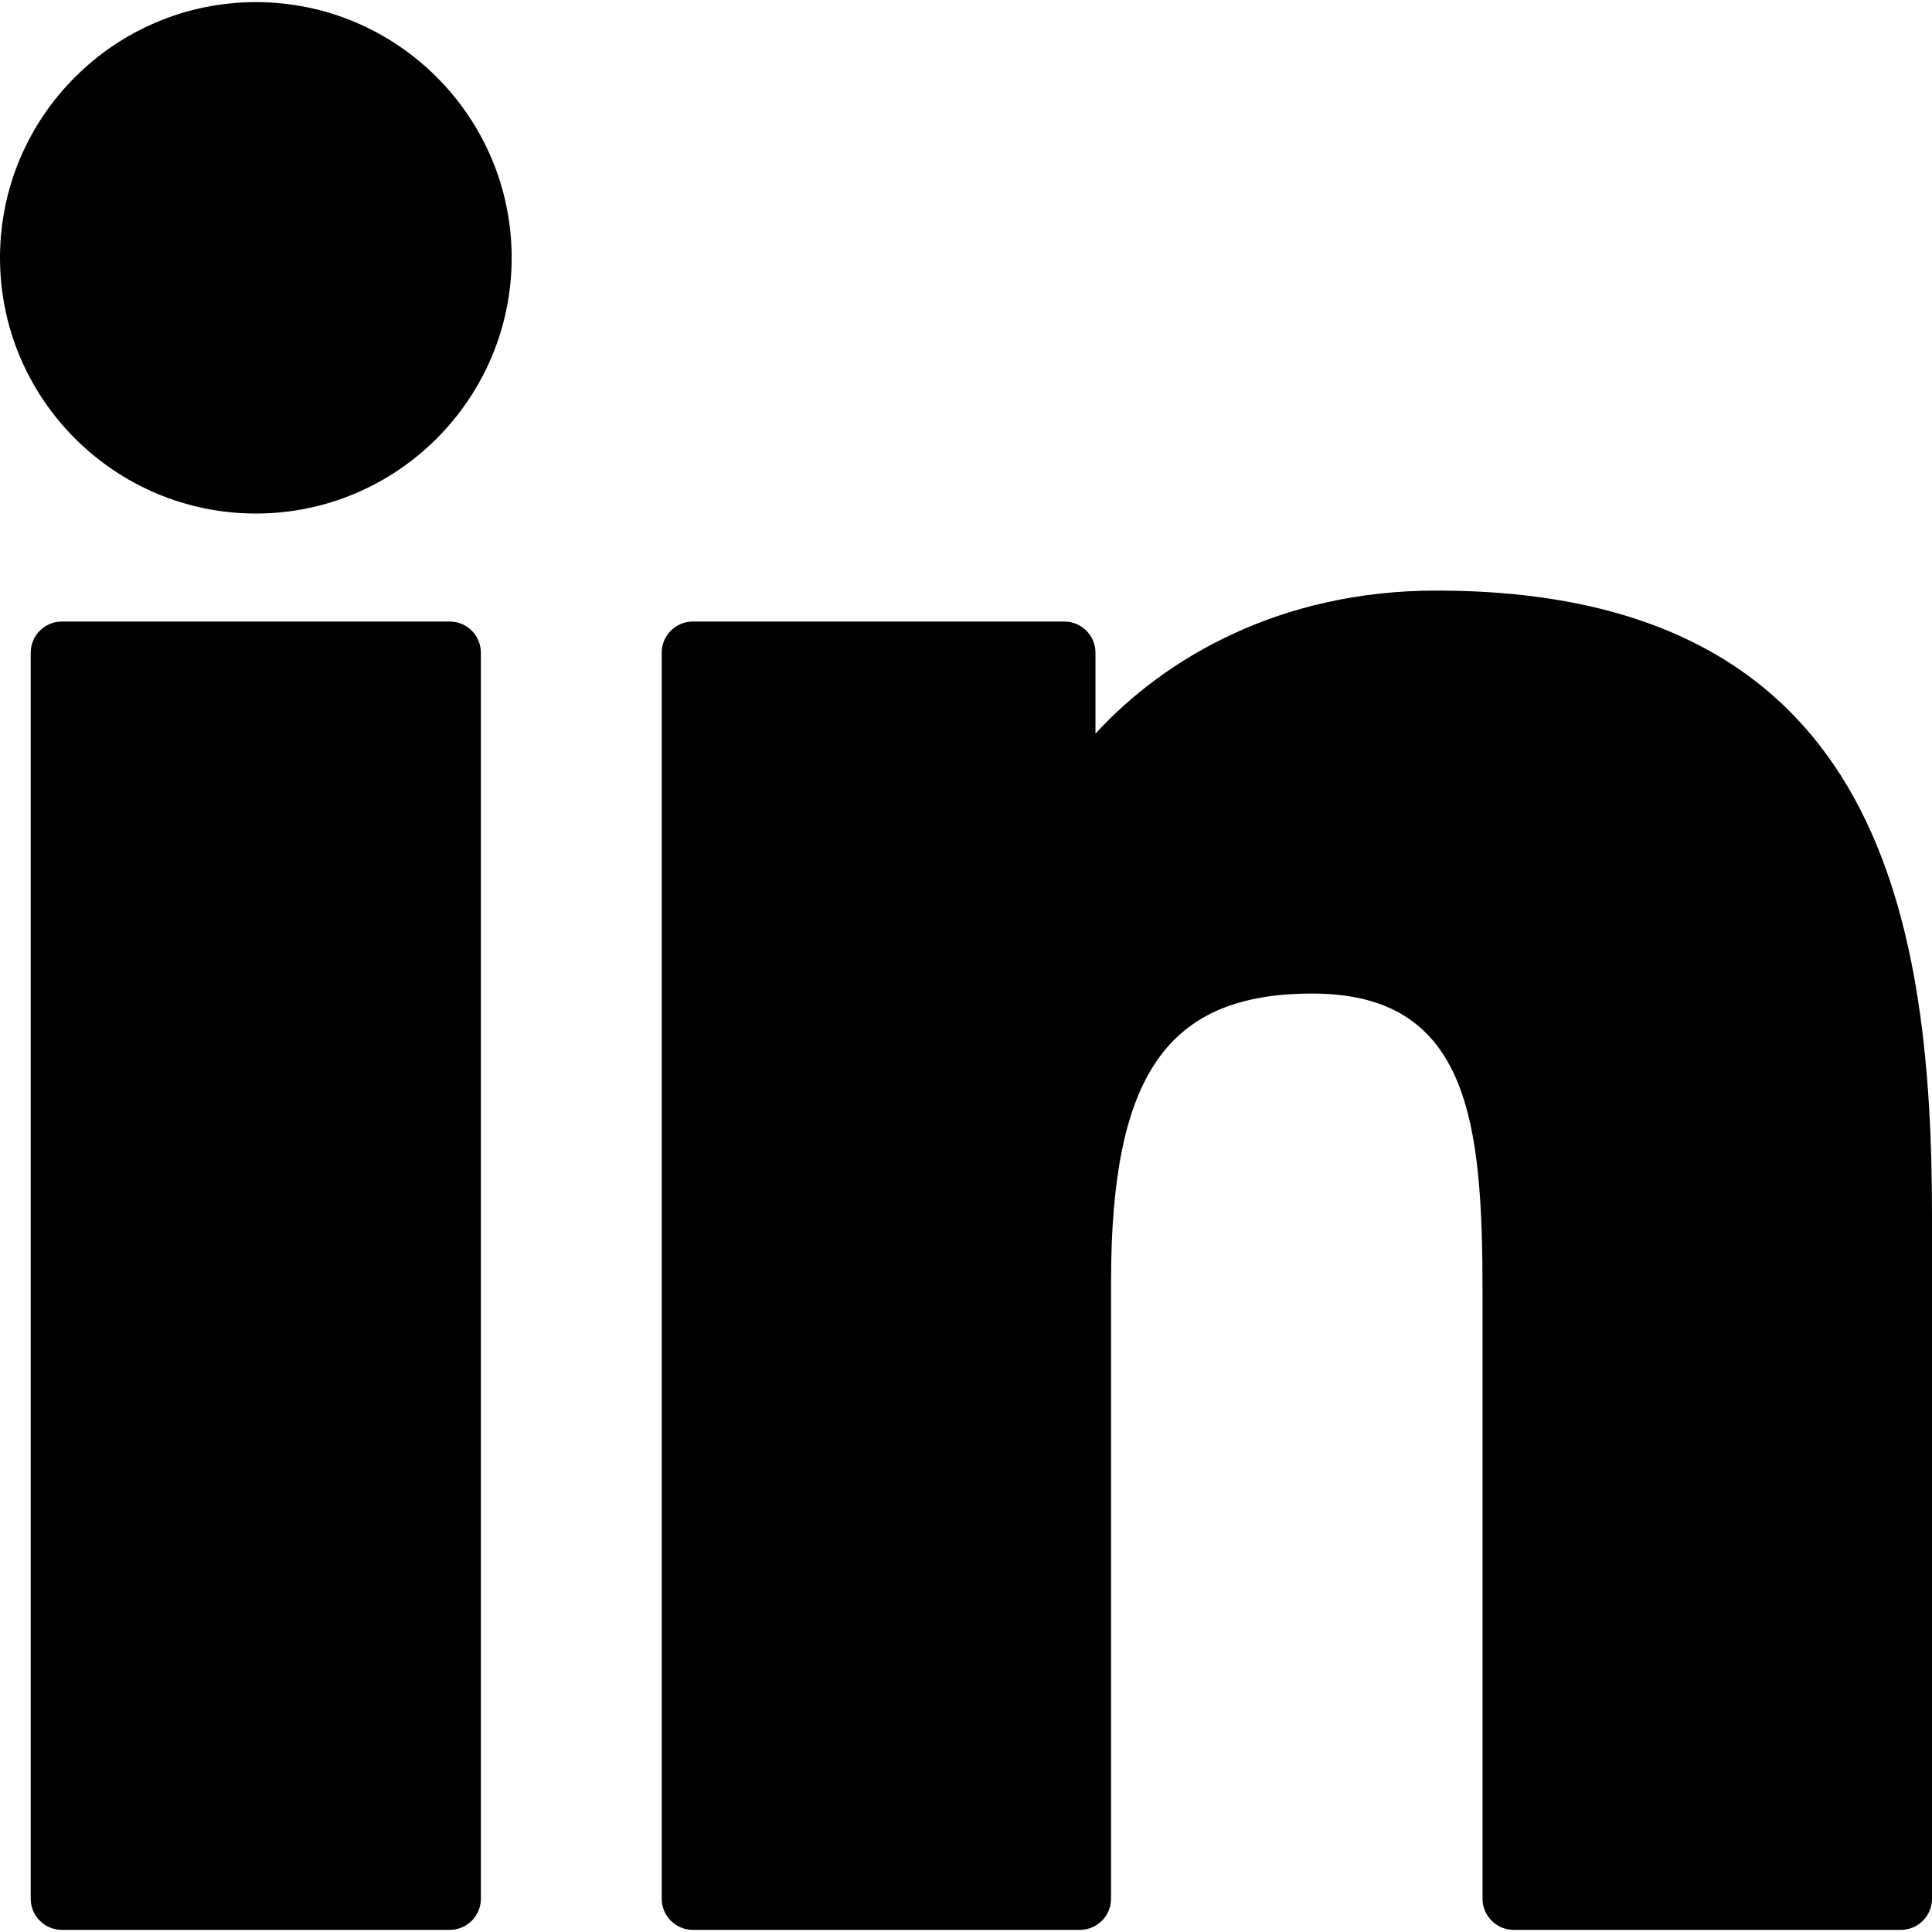
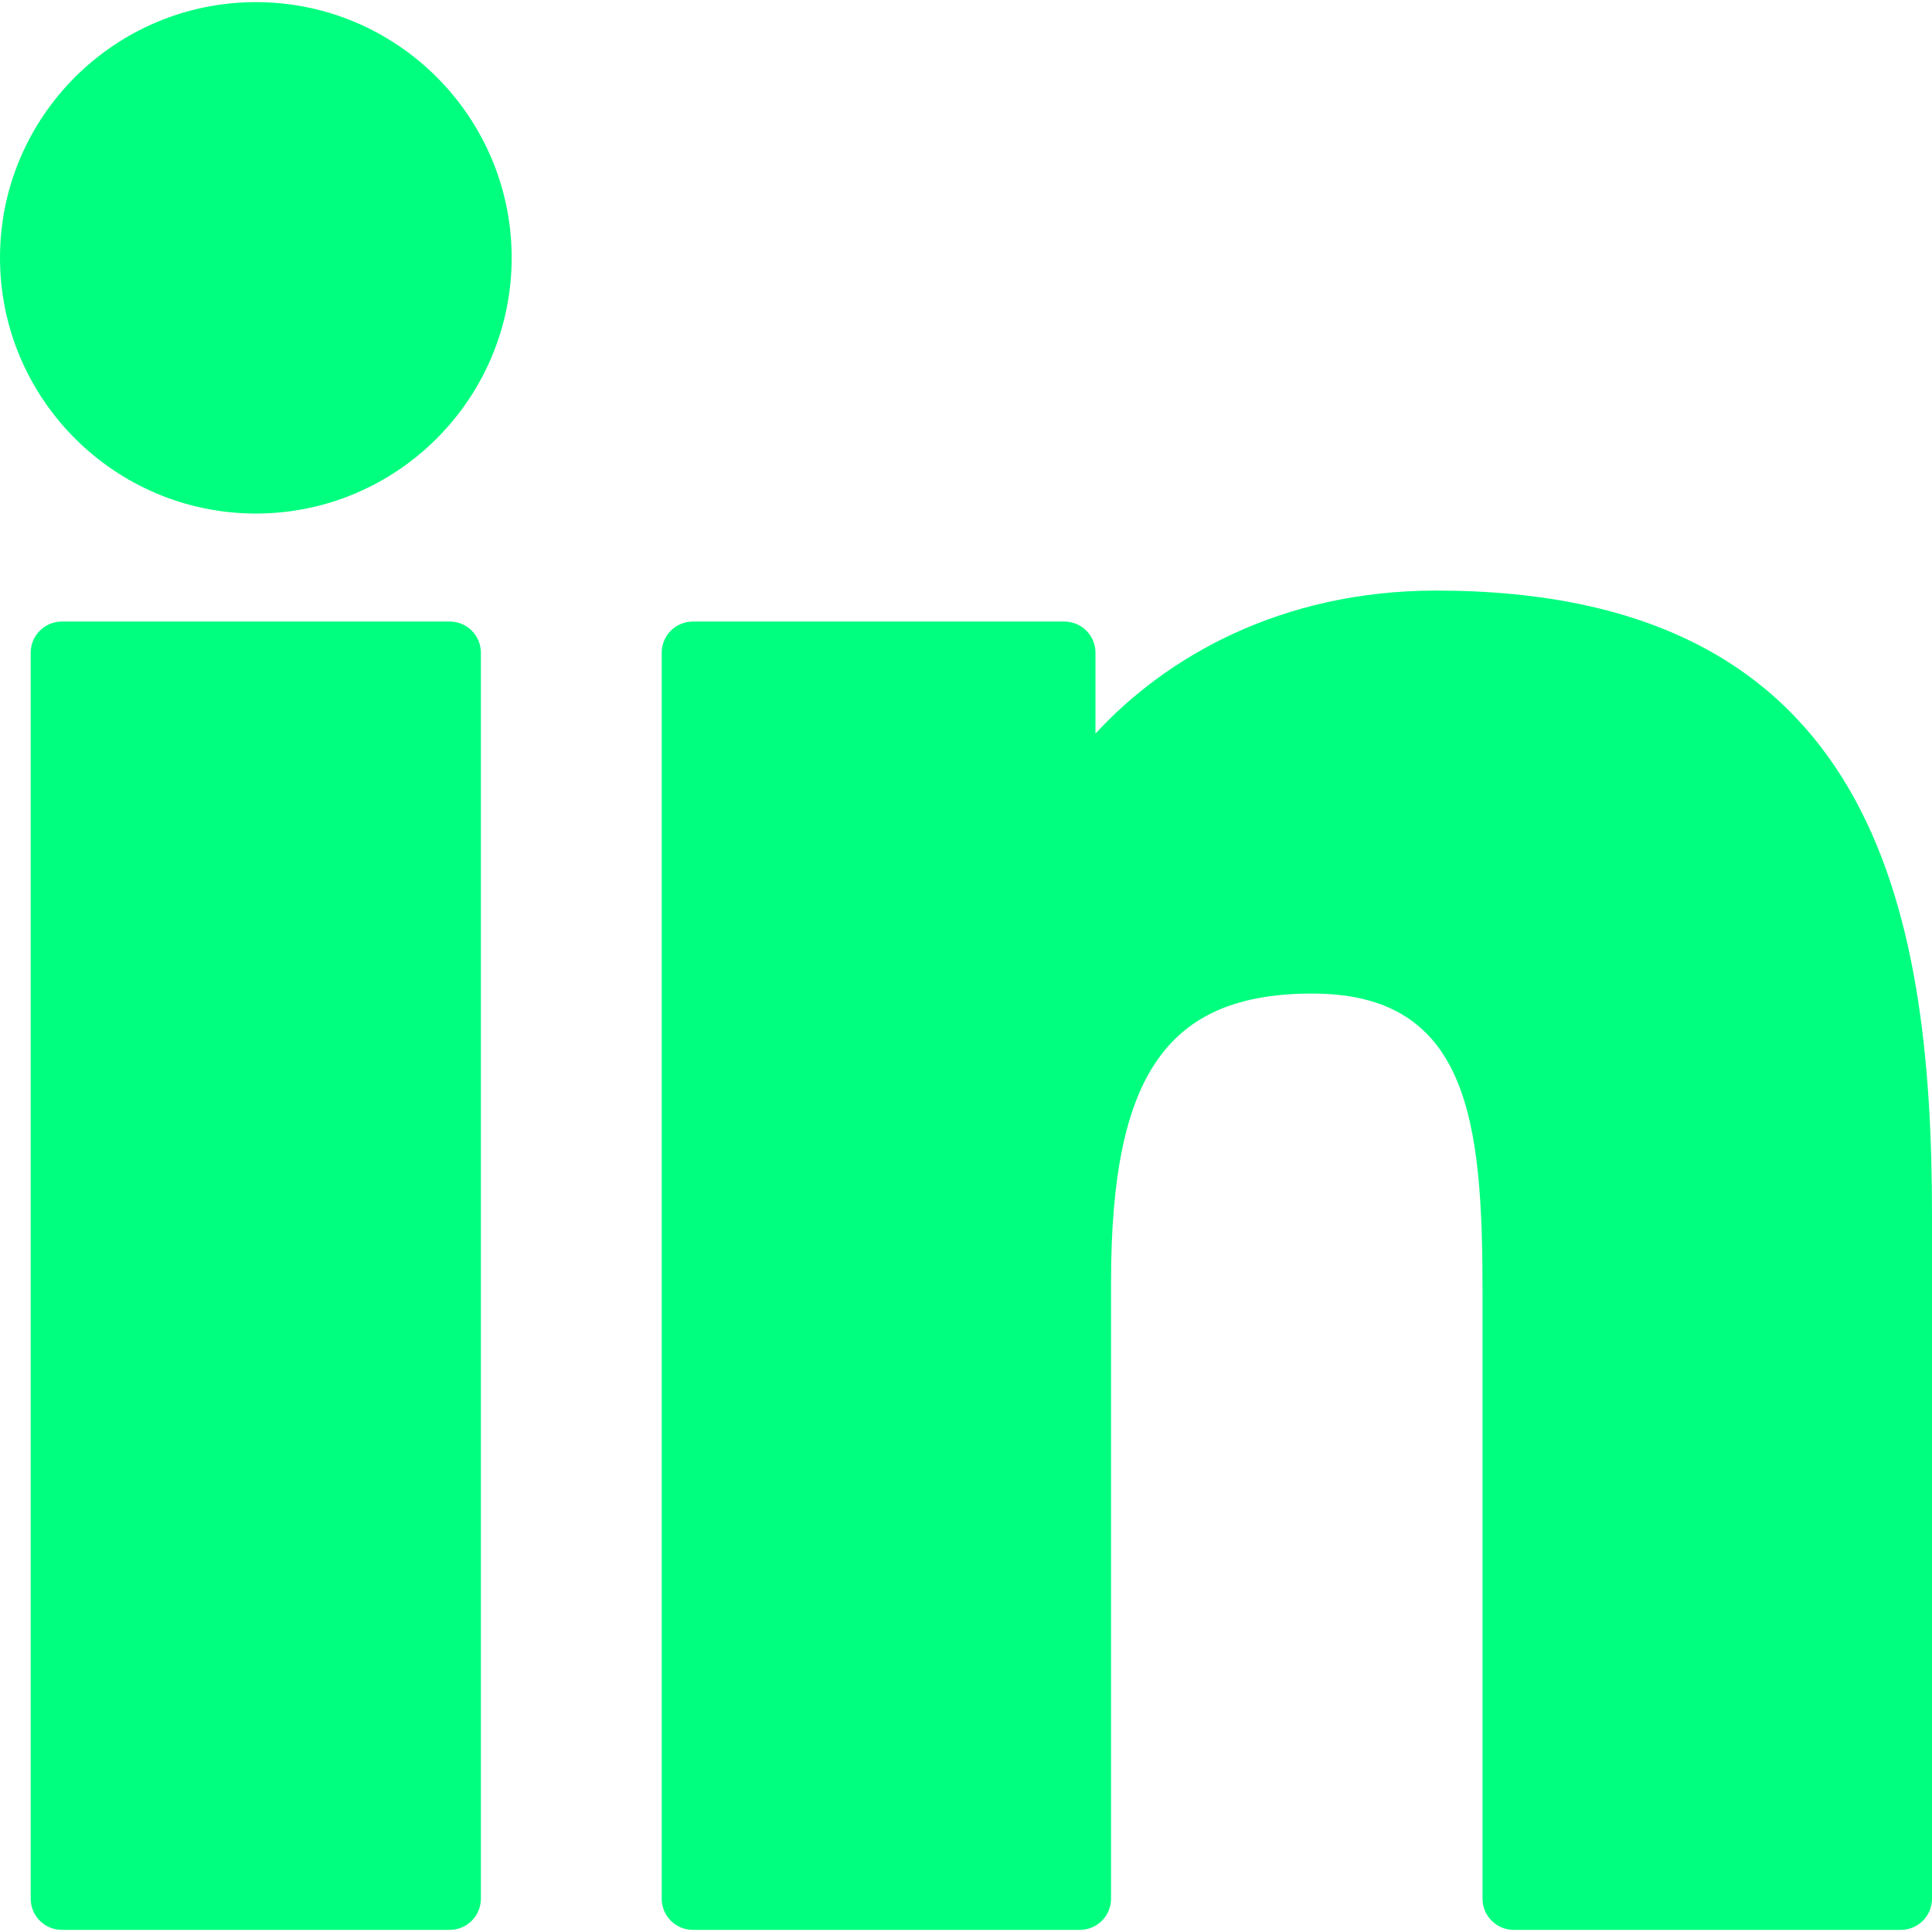
- <svg xmlns="http://www.w3.org/2000/svg" fill="#000000" height="800px" width="800px" version="1.1" id="Layer_1" viewBox="0 0 310 310" xml:space="preserve">
+ <svg xmlns="http://www.w3.org/2000/svg" fill="#00ff7f" height="800px" width="800px" version="1.1" id="Layer_1" viewBox="0 0 310 310" xml:space="preserve">
  <g id="XMLID_801_">
    <path id="XMLID_802_" d="M72.16,99.73H9.927c-2.762,0-5,2.239-5,5v199.928c0,2.762,2.238,5,5,5H72.16c2.762,0,5-2.238,5-5V104.73   C77.16,101.969,74.922,99.73,72.16,99.73z" />
    <path id="XMLID_803_" d="M41.066,0.341C18.422,0.341,0,18.743,0,41.362C0,63.991,18.422,82.4,41.066,82.4   c22.626,0,41.033-18.41,41.033-41.038C82.1,18.743,63.692,0.341,41.066,0.341z" />
    <path id="XMLID_804_" d="M230.454,94.761c-24.995,0-43.472,10.745-54.679,22.954V104.73c0-2.761-2.238-5-5-5h-59.599   c-2.762,0-5,2.239-5,5v199.928c0,2.762,2.238,5,5,5h62.097c2.762,0,5-2.238,5-5v-98.918c0-33.333,9.054-46.319,32.29-46.319   c25.306,0,27.317,20.818,27.317,48.034v97.204c0,2.762,2.238,5,5,5H305c2.762,0,5-2.238,5-5V194.995   C310,145.43,300.549,94.761,230.454,94.761z" />
  </g>
</svg>
